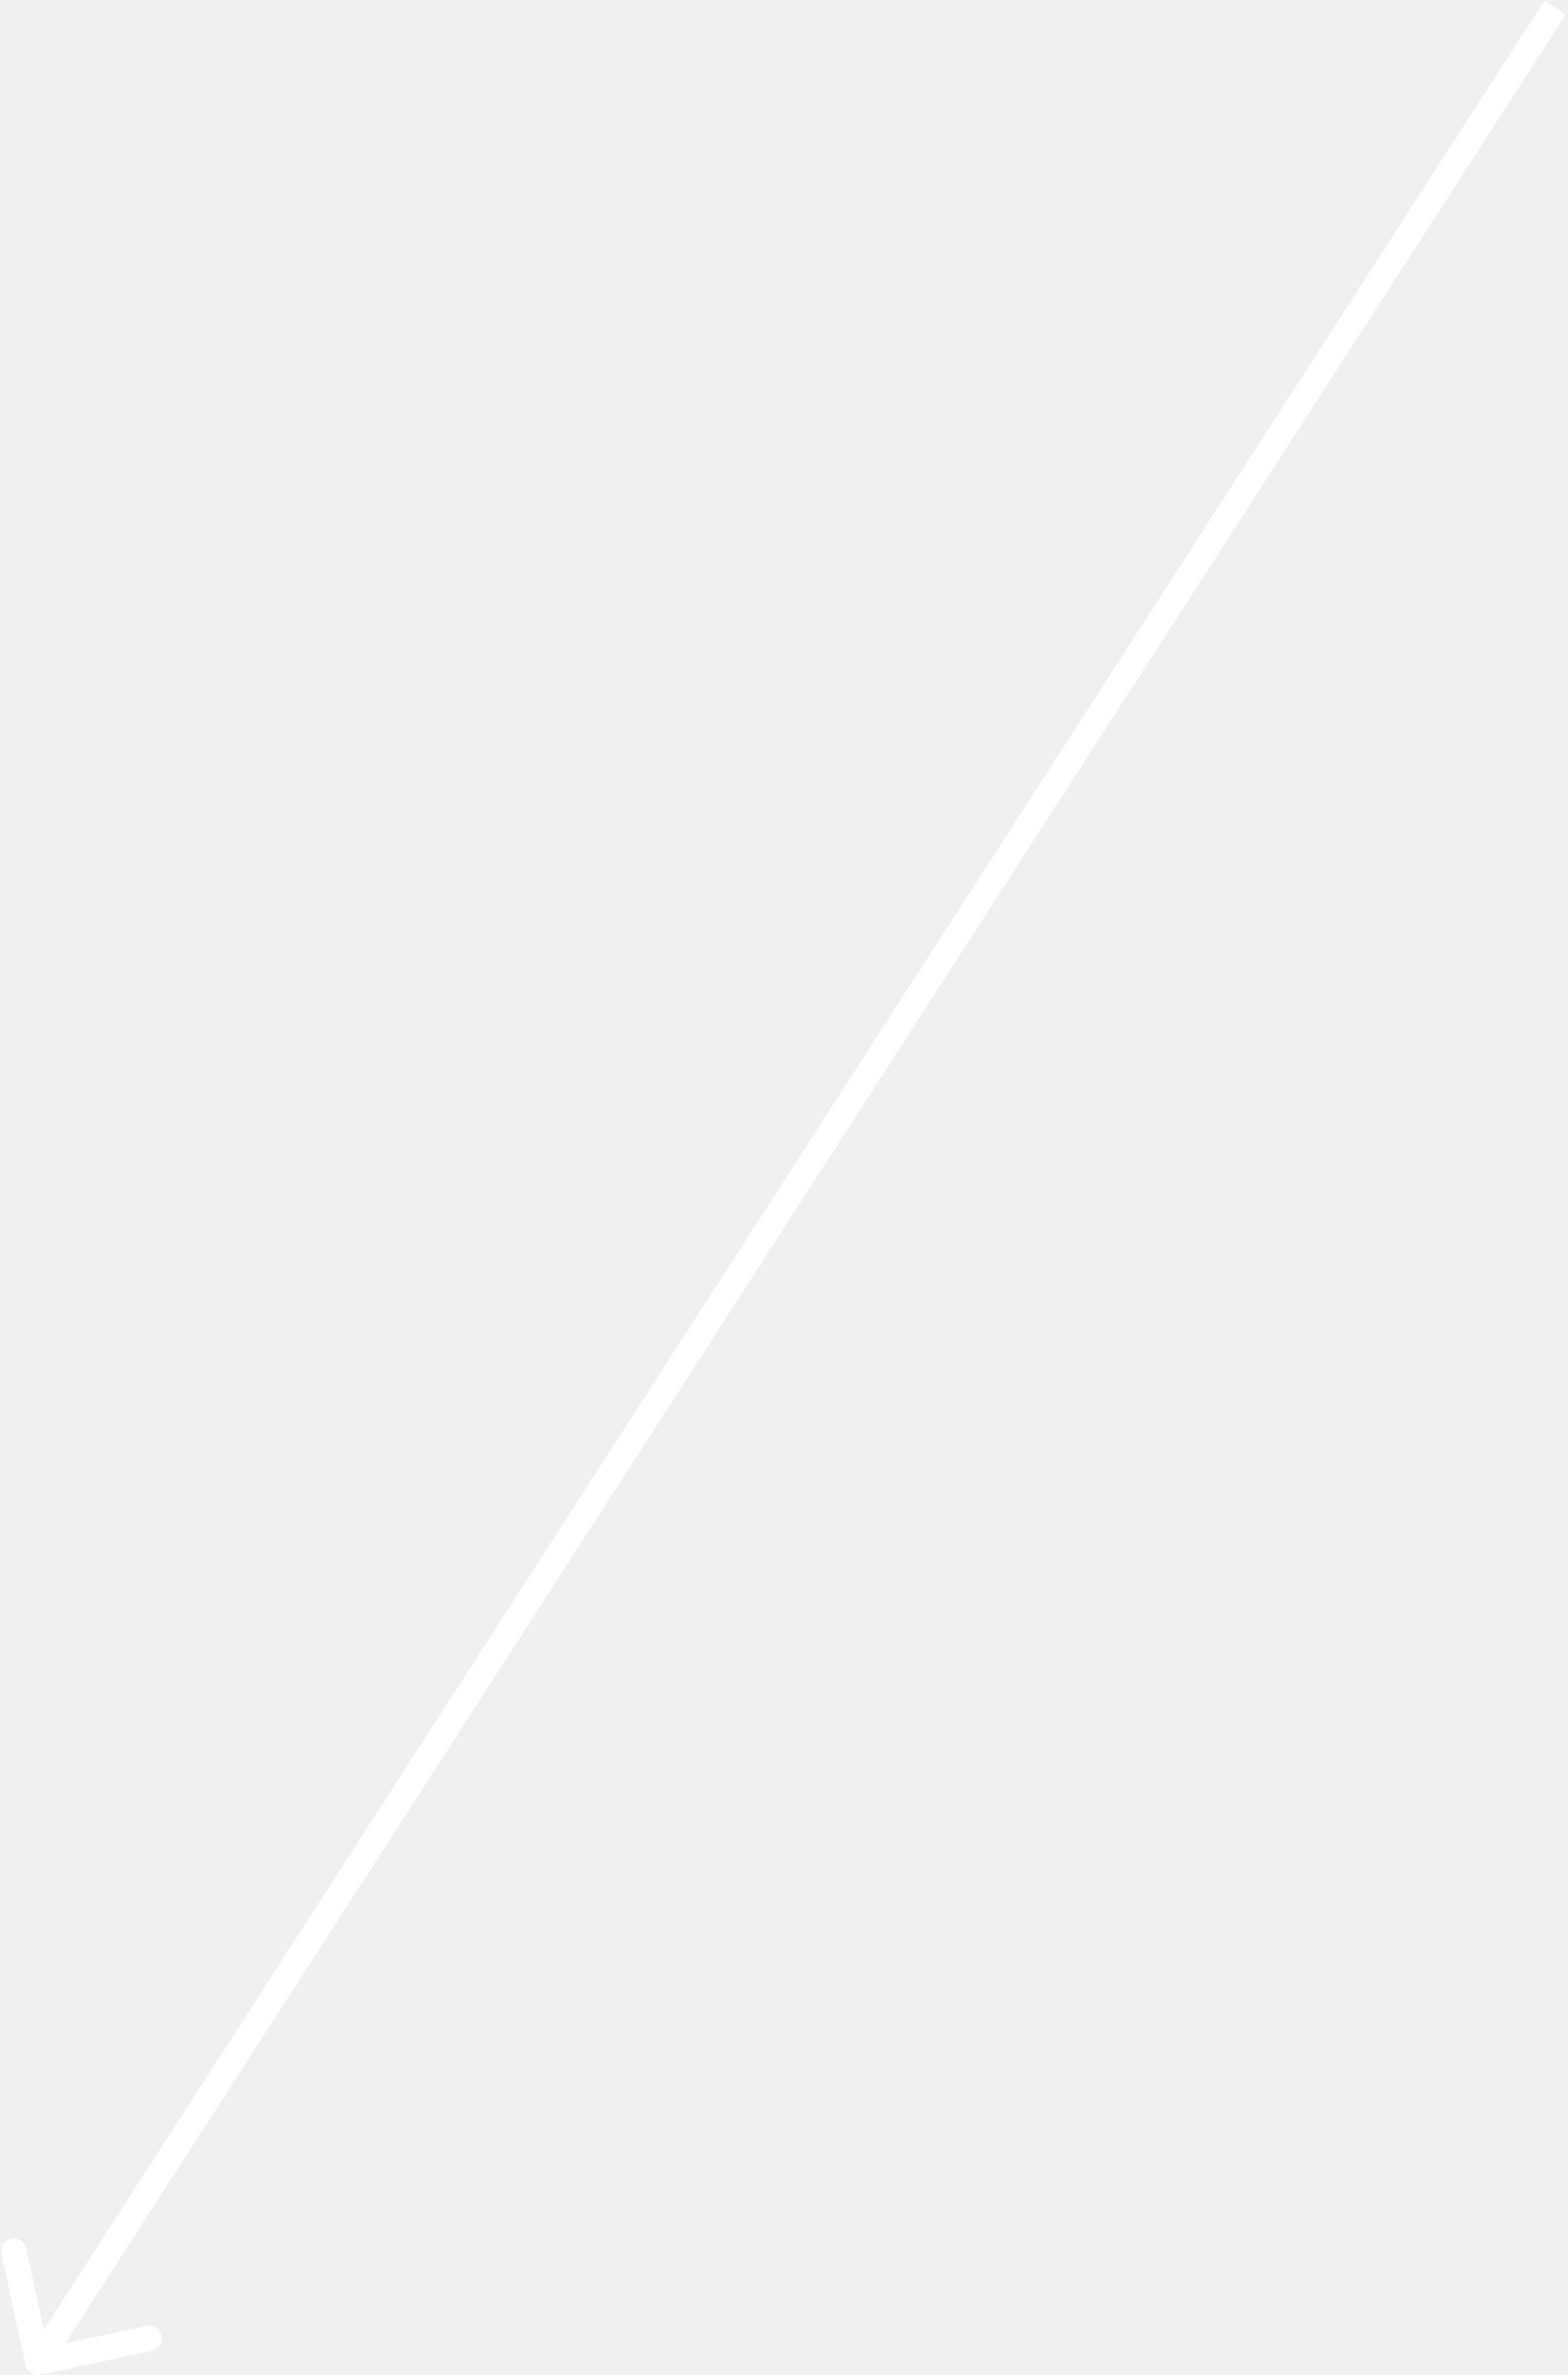
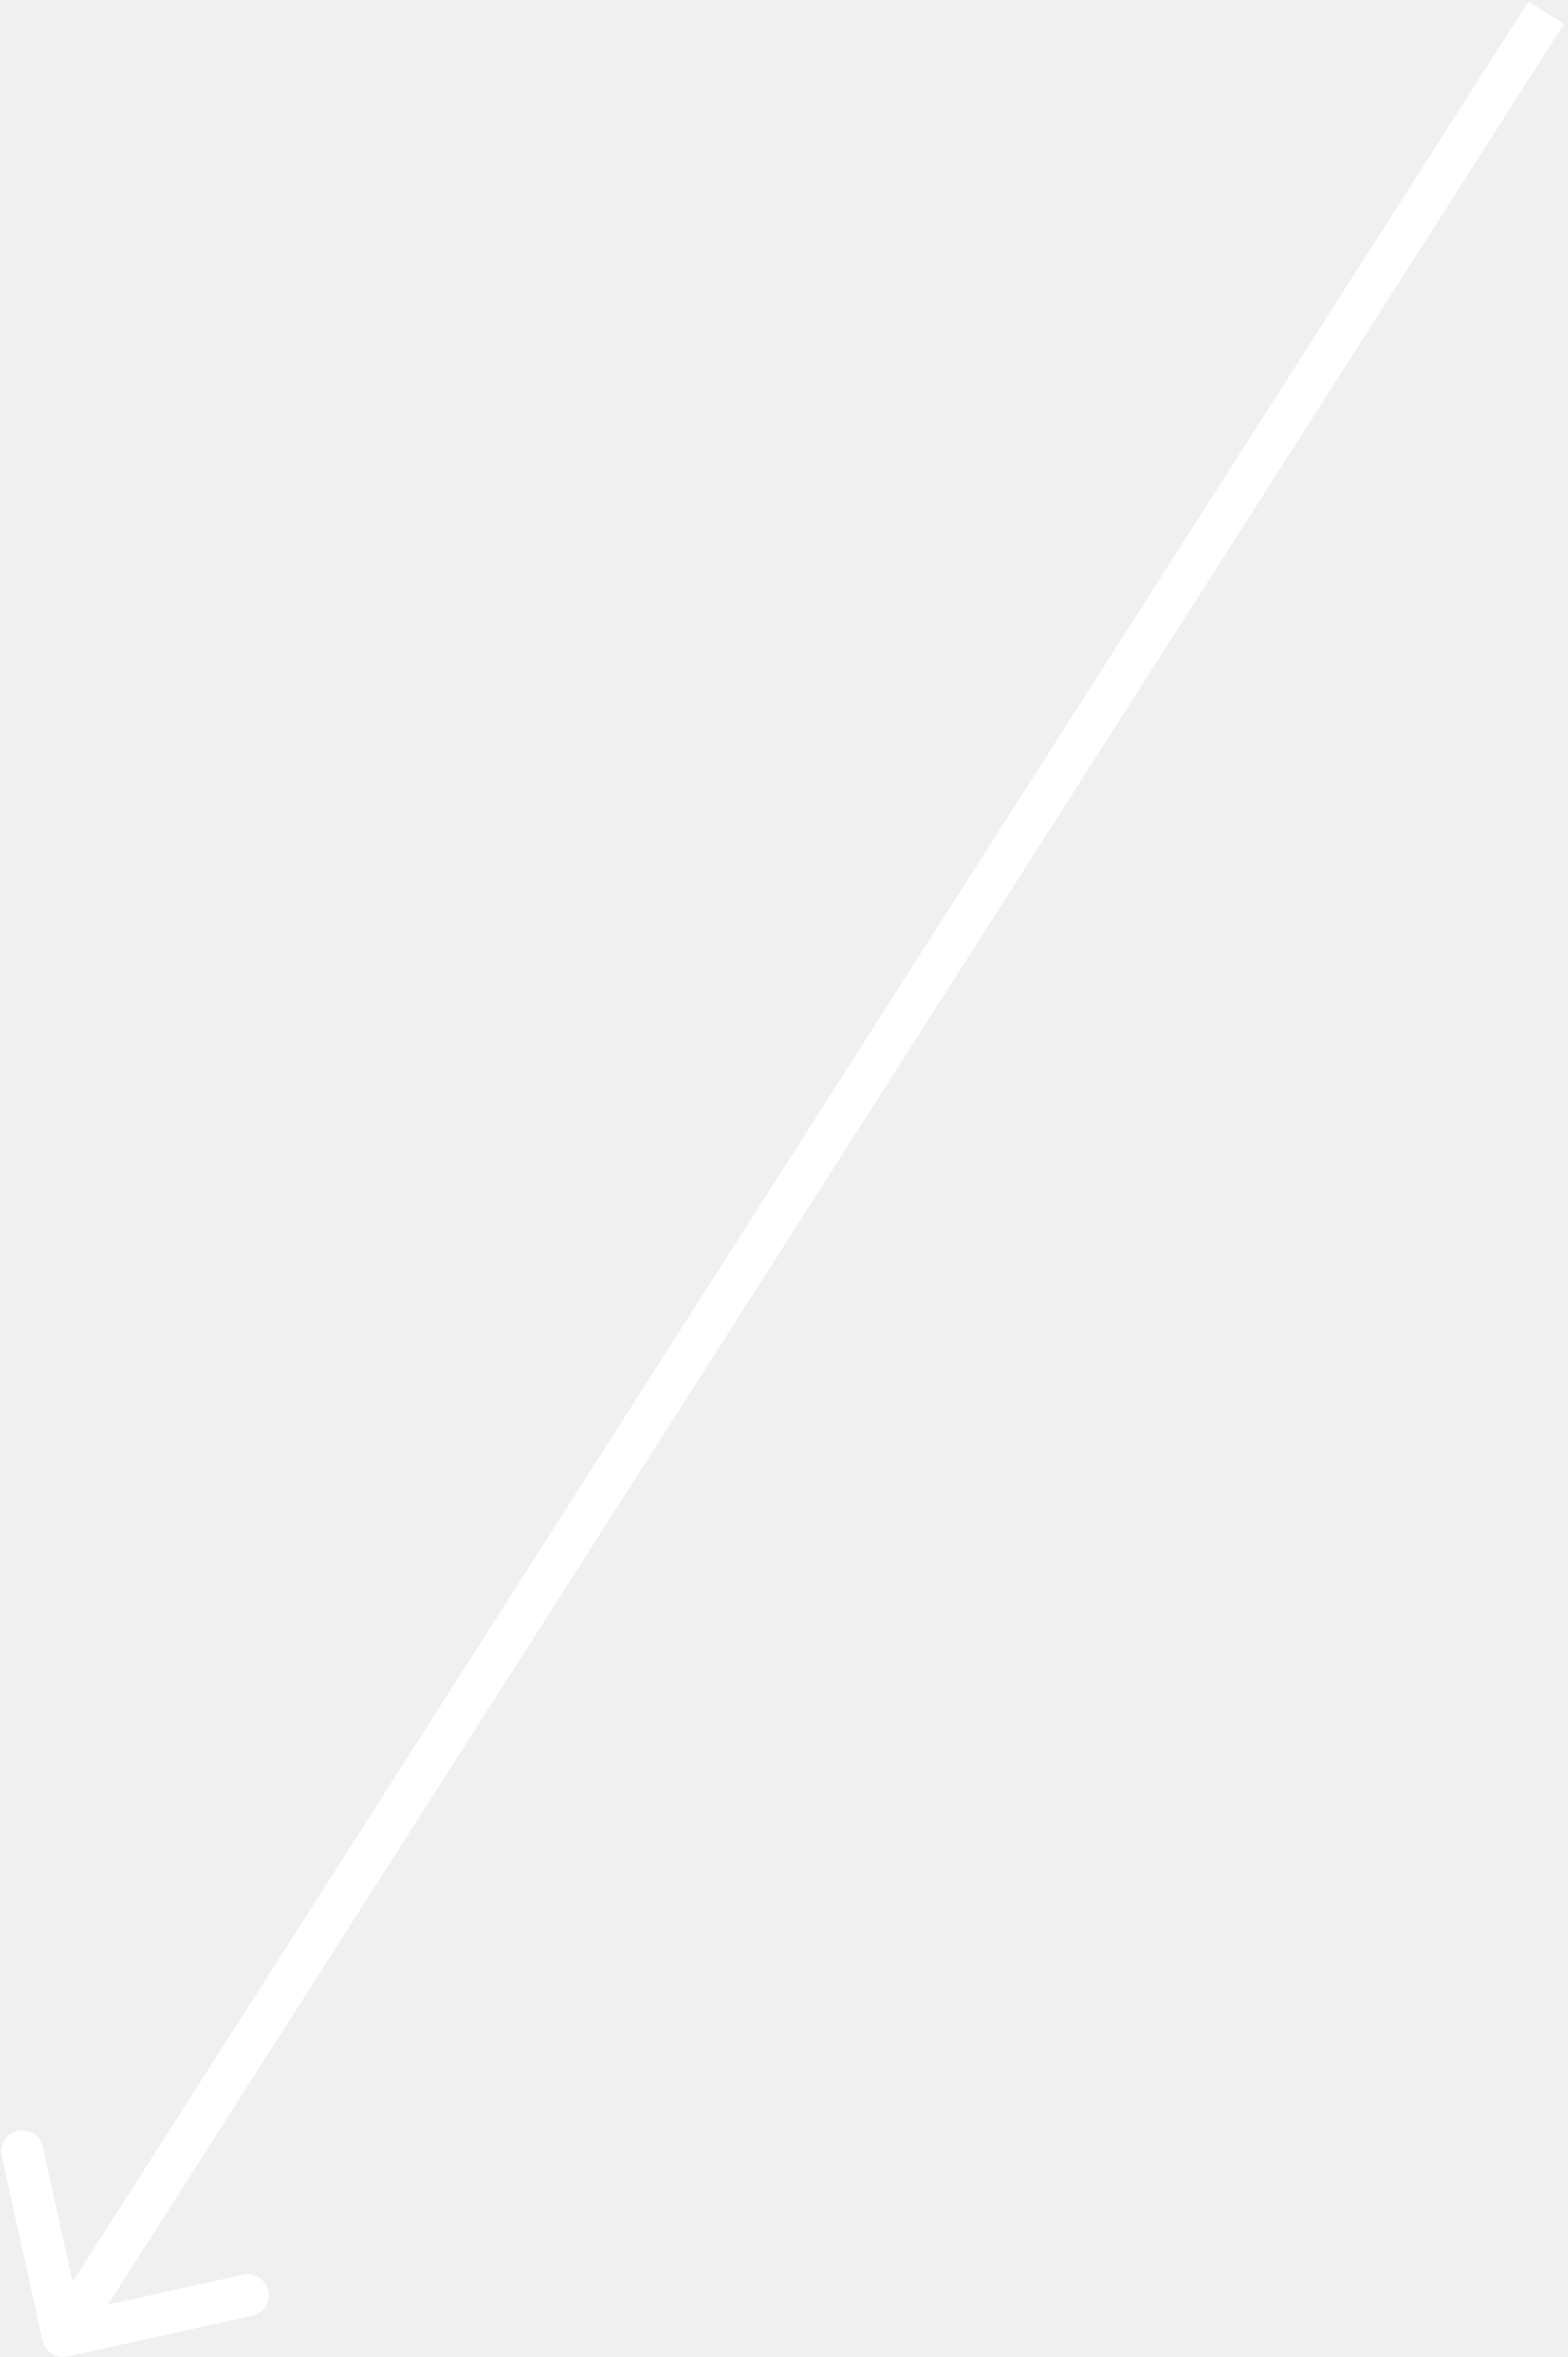
- <svg xmlns="http://www.w3.org/2000/svg" width="620" height="939" viewBox="0 0 620 939" fill="none">
-   <path d="M10.113 935.057C10.697 937.756 13.357 939.471 16.057 938.887L60.04 929.378C62.739 928.794 64.454 926.133 63.871 923.434C63.287 920.735 60.626 919.02 57.927 919.604L18.831 928.056L10.378 888.96C9.794 886.261 7.133 884.546 4.434 885.129C1.735 885.713 0.02 888.374 0.604 891.073L10.113 935.057ZM610.797 0.291L10.797 931.291L19.203 936.709L619.203 5.709L610.797 0.291Z" fill="white" />
+ <svg xmlns="http://www.w3.org/2000/svg" width="373" height="561" viewBox="0 0 373 561" fill="none">
+   <path d="M10.117 557.078C10.713 559.774 13.381 561.478 16.078 560.882L60.02 551.182C62.716 550.587 64.42 547.918 63.825 545.222C63.229 542.525 60.561 540.822 57.864 541.417L18.805 550.04L10.182 510.98C9.587 508.284 6.918 506.58 4.222 507.175C1.525 507.771 -0.178 510.439 0.417 513.136L10.117 557.078ZM363.785 0.31L10.785 553.31L19.215 558.69L372.215 5.69L363.785 0.31Z" fill="white" />
</svg>
